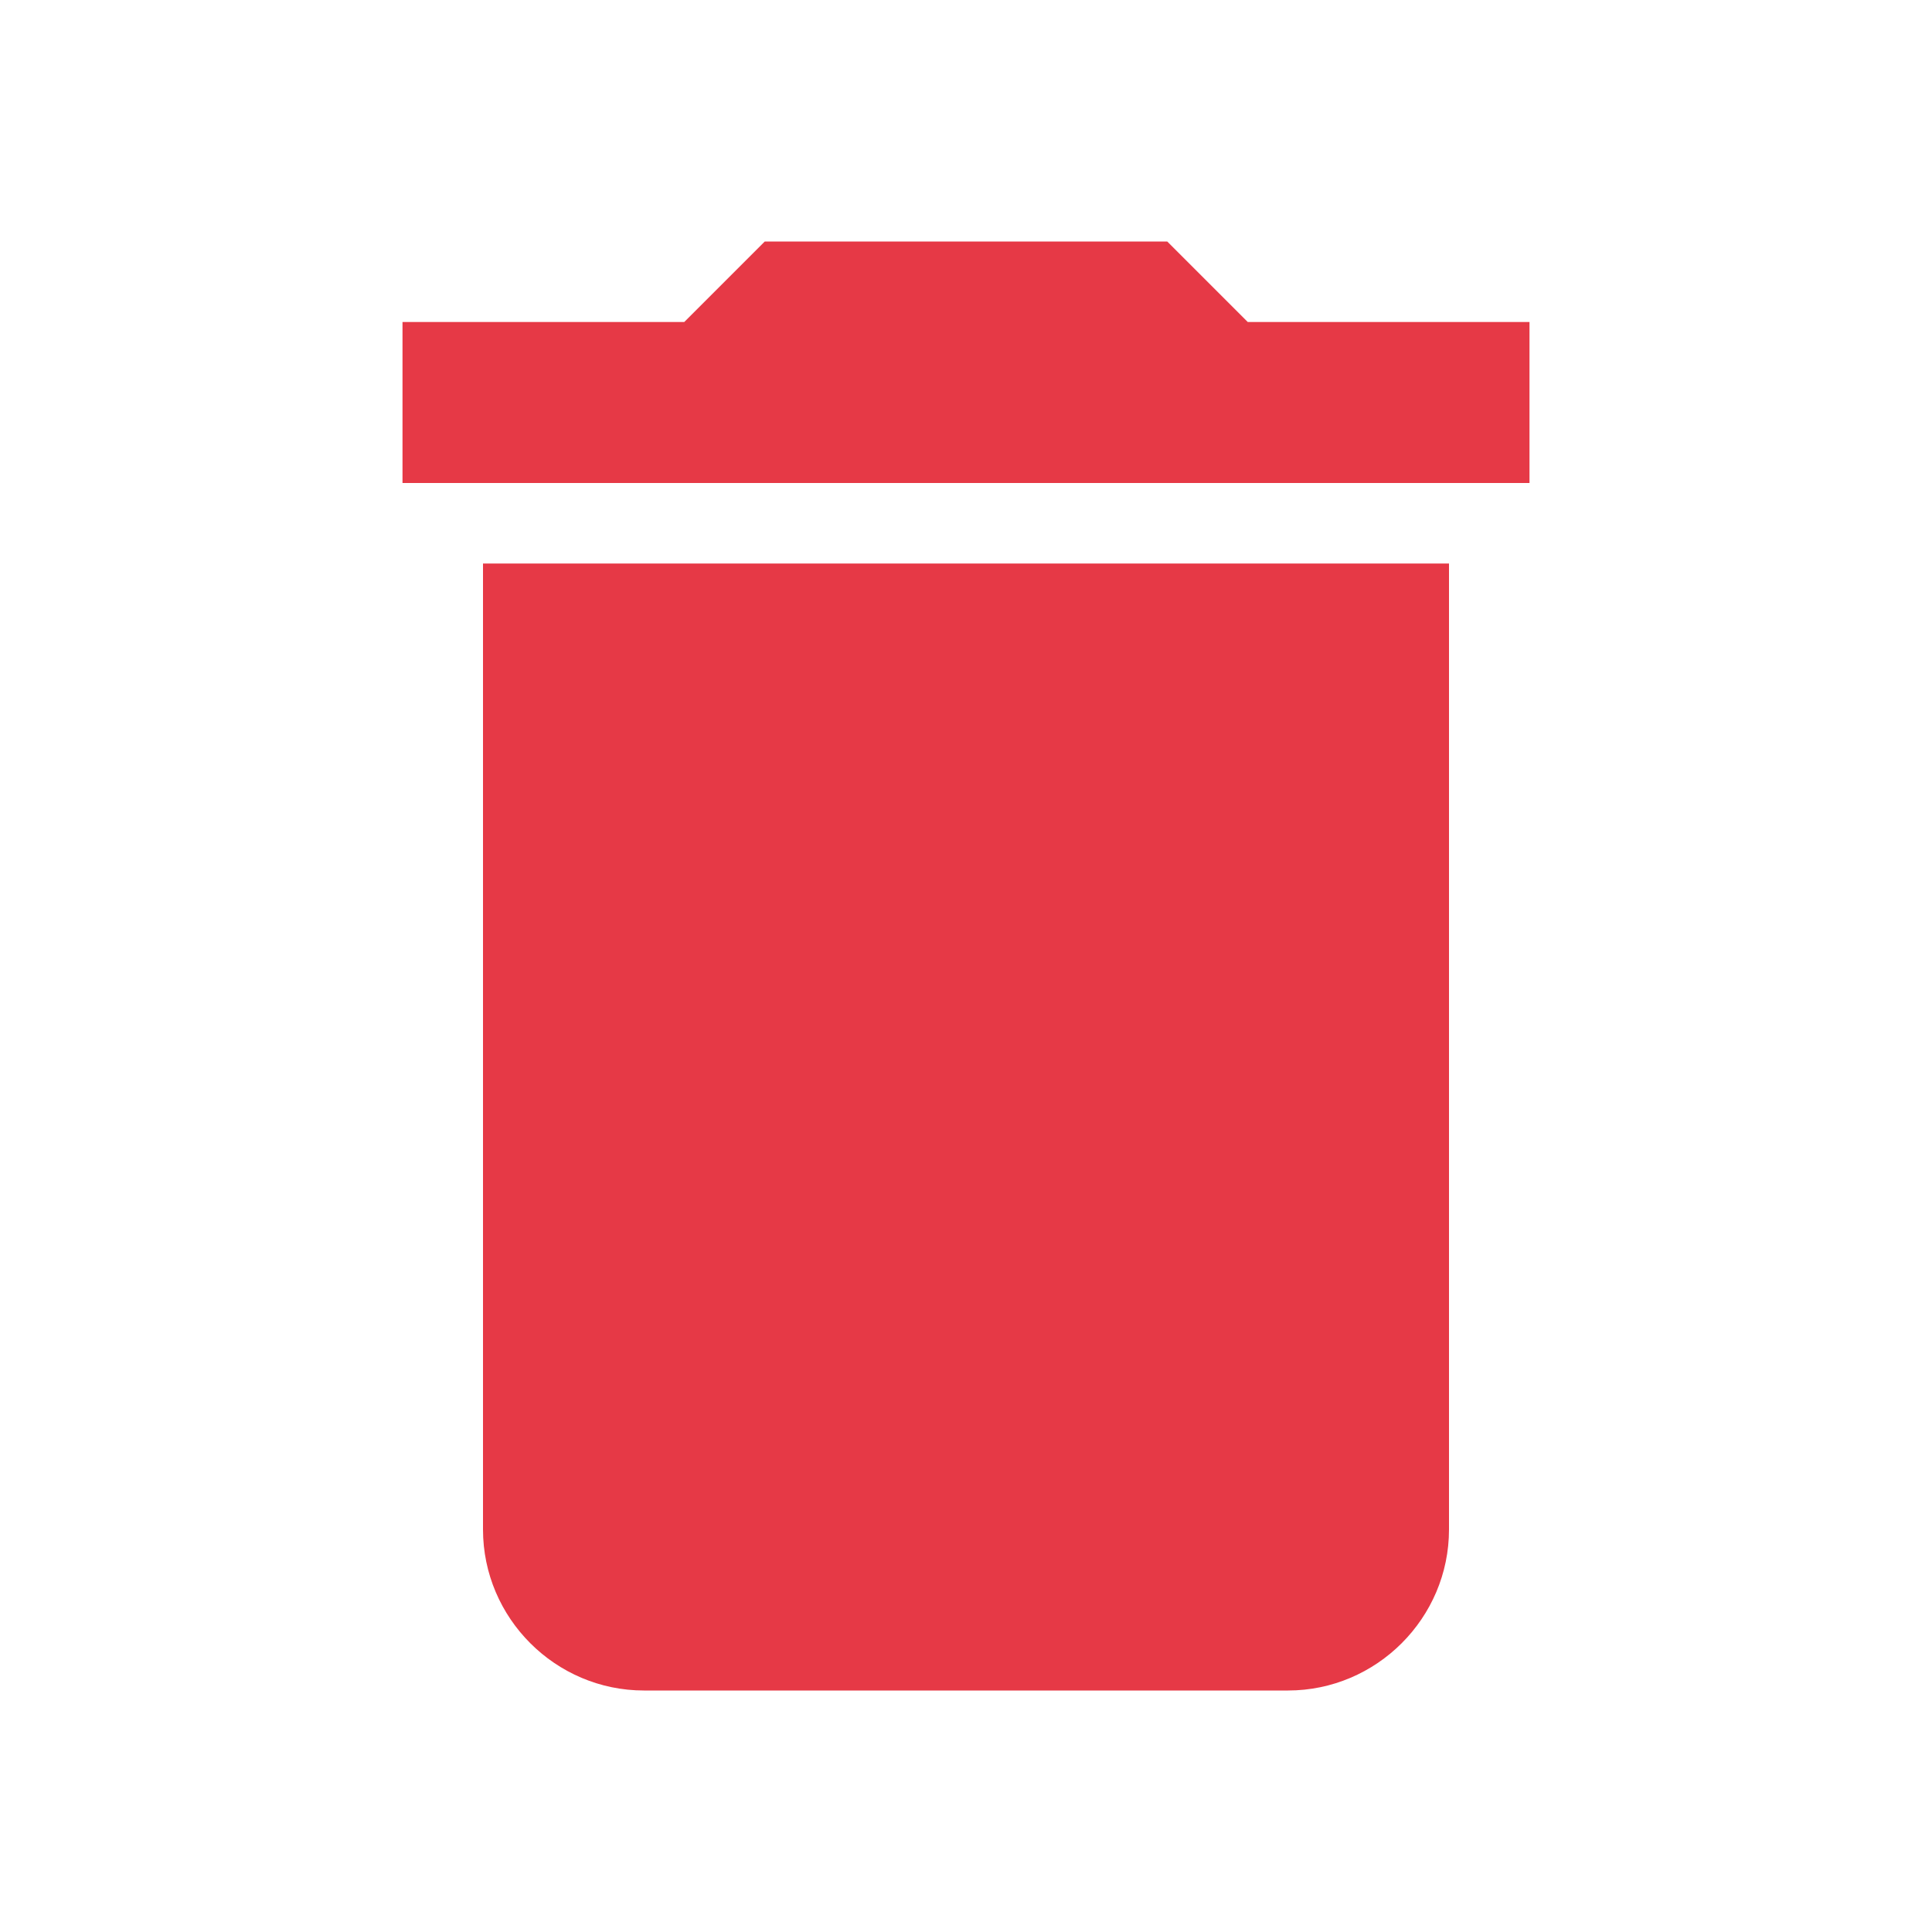
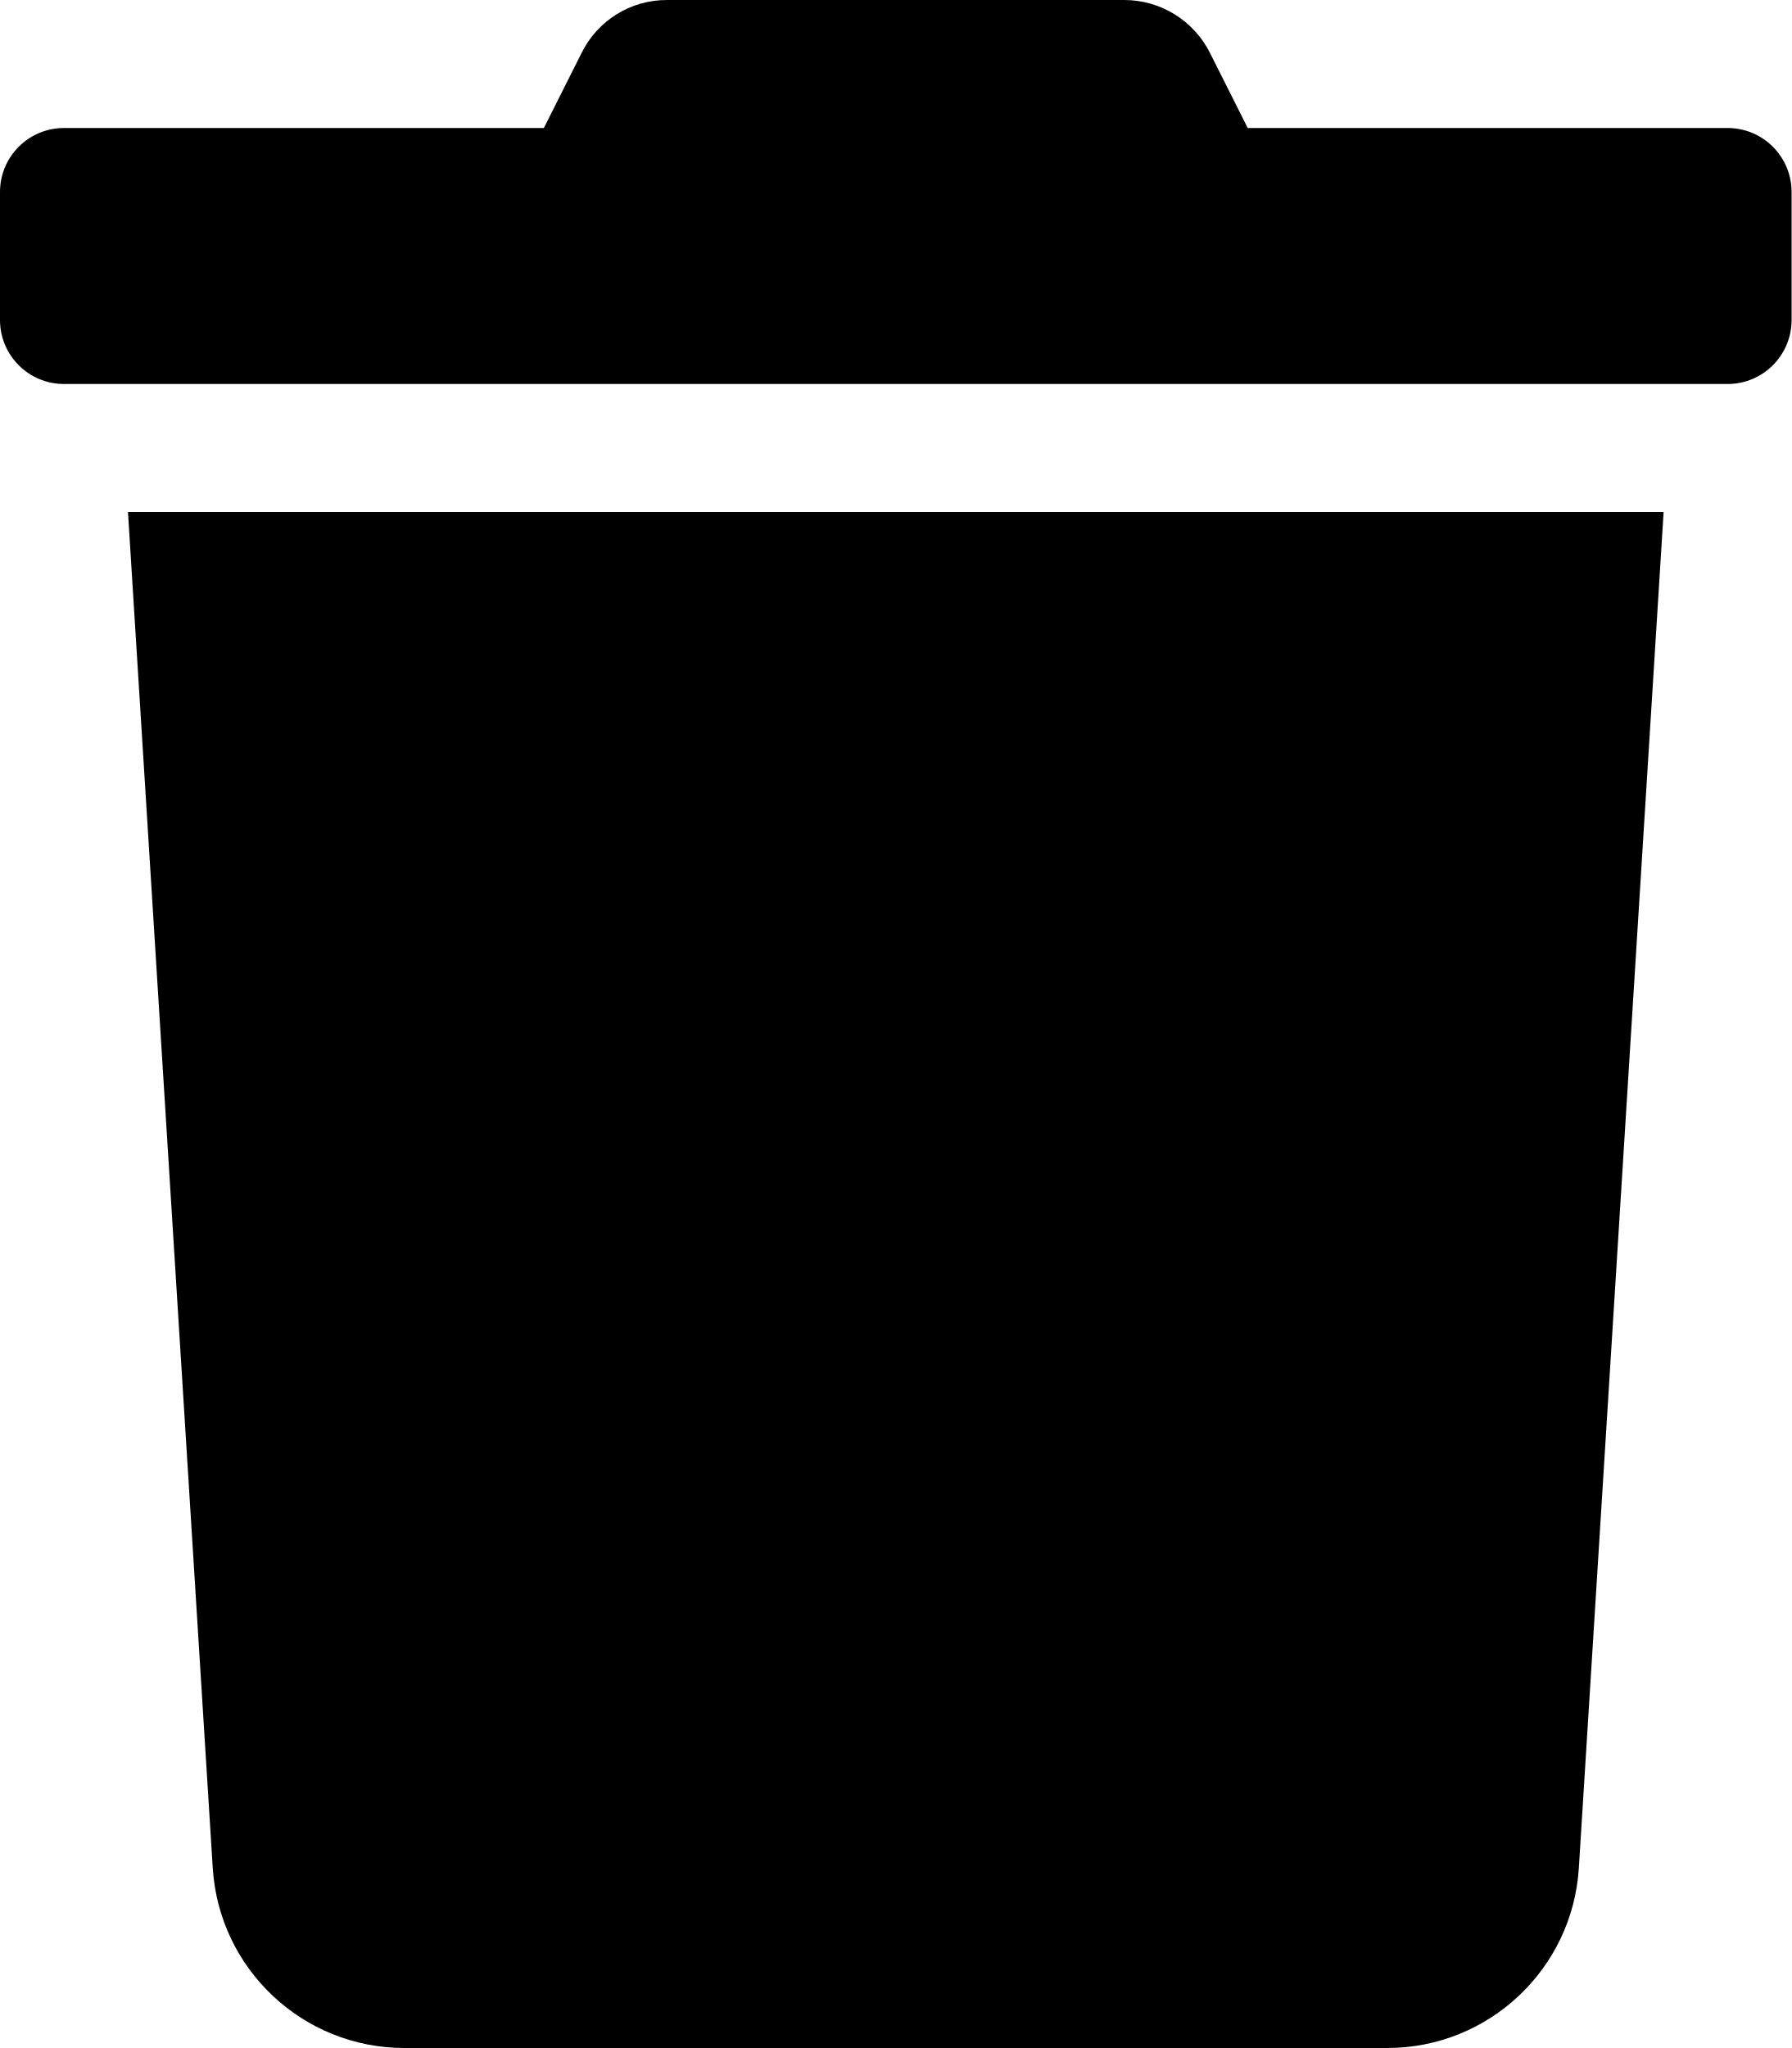
- <svg xmlns="http://www.w3.org/2000/svg" height="24px" viewBox="0 0 24 24" width="24px" fill="#e63946">
-   <path d="M0 0h24v24H0z" fill="none" />
-   <path d="M6 19c0 1.1.9 2 2 2h8c1.1 0 2-.9 2-2V7H6v12zM19 4h-3.5l-1-1h-5l-1 1H5v2h14V4z" />
+ <svg xmlns="http://www.w3.org/2000/svg" aria-hidden="true" focusable="false" data-prefix="fas" data-icon="trash" class="svg-inline--fa fa-trash fa-w-14" role="img" viewBox="0 0 448 512">
+   <path fill="currentColor" d="M432 32H312l-9.4-18.7A24 24 0 0 0 281.1 0H166.8a23.72 23.72 0 0 0-21.4 13.3L136 32H16A16 16 0 0 0 0 48v32a16 16 0 0 0 16 16h416a16 16 0 0 0 16-16V48a16 16 0 0 0-16-16zM53.2 467a48 48 0 0 0 47.9 45h245.8a48 48 0 0 0 47.9-45L416 128H32z" />
</svg>
